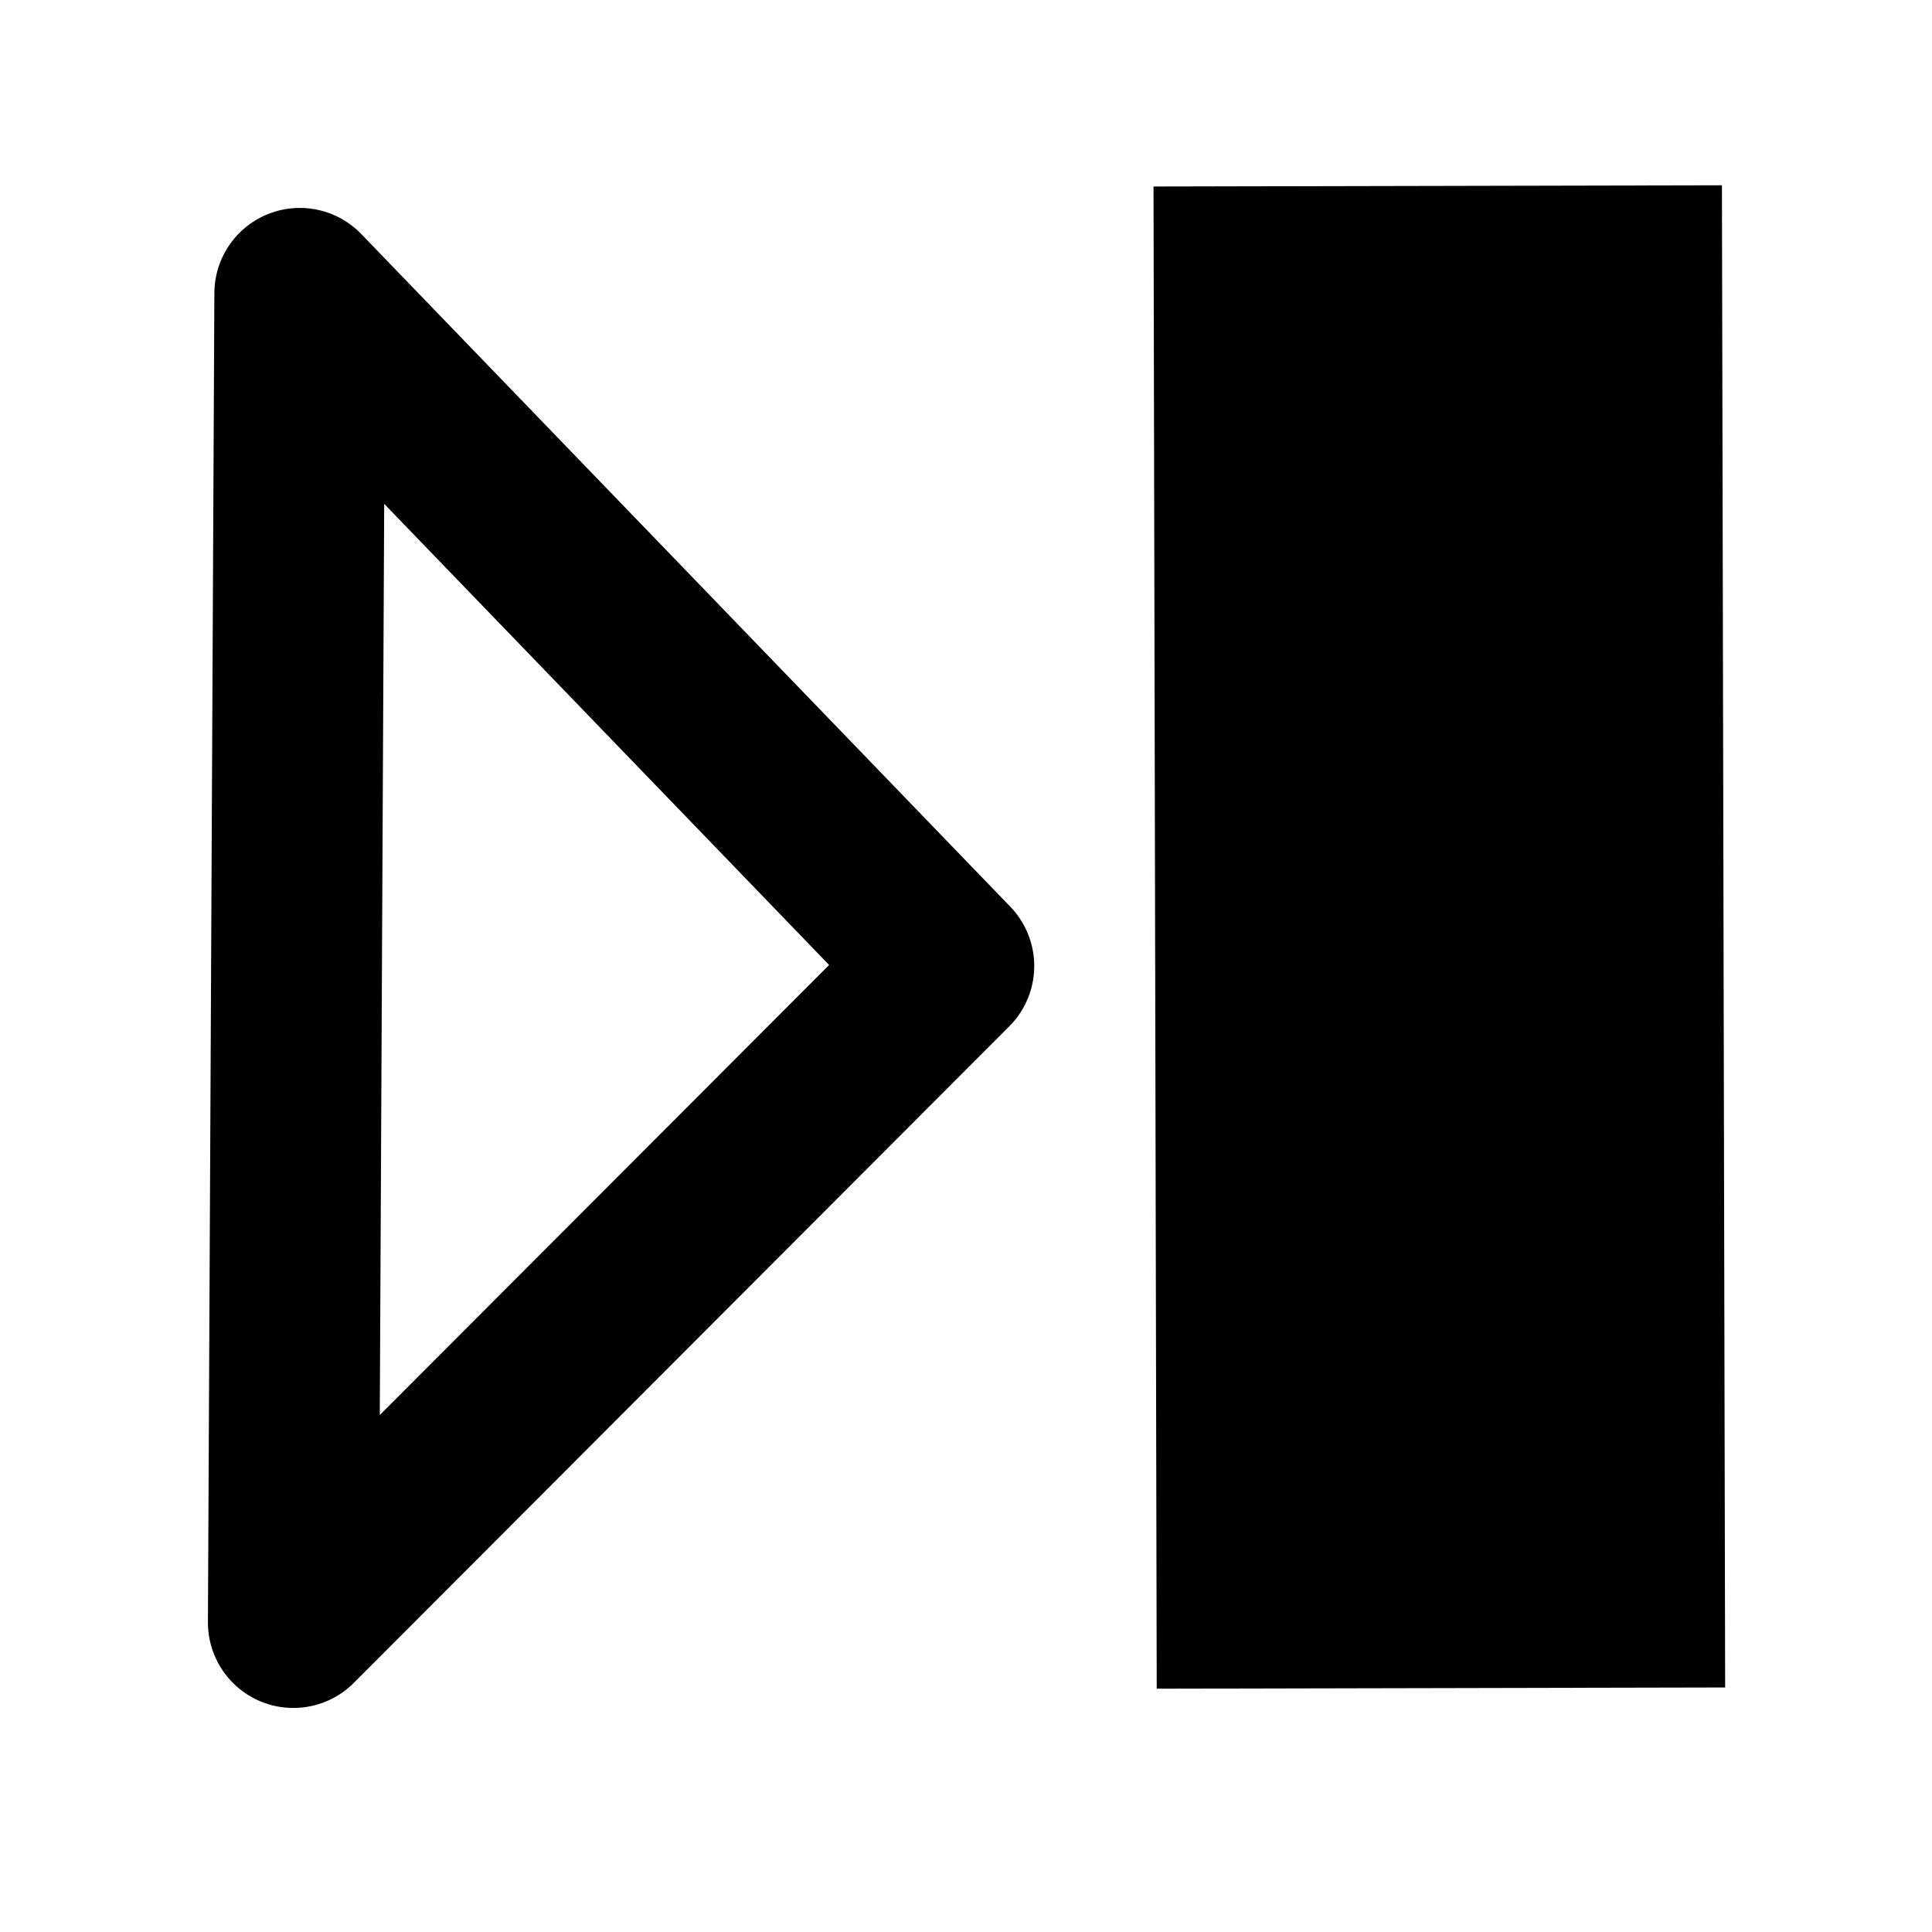
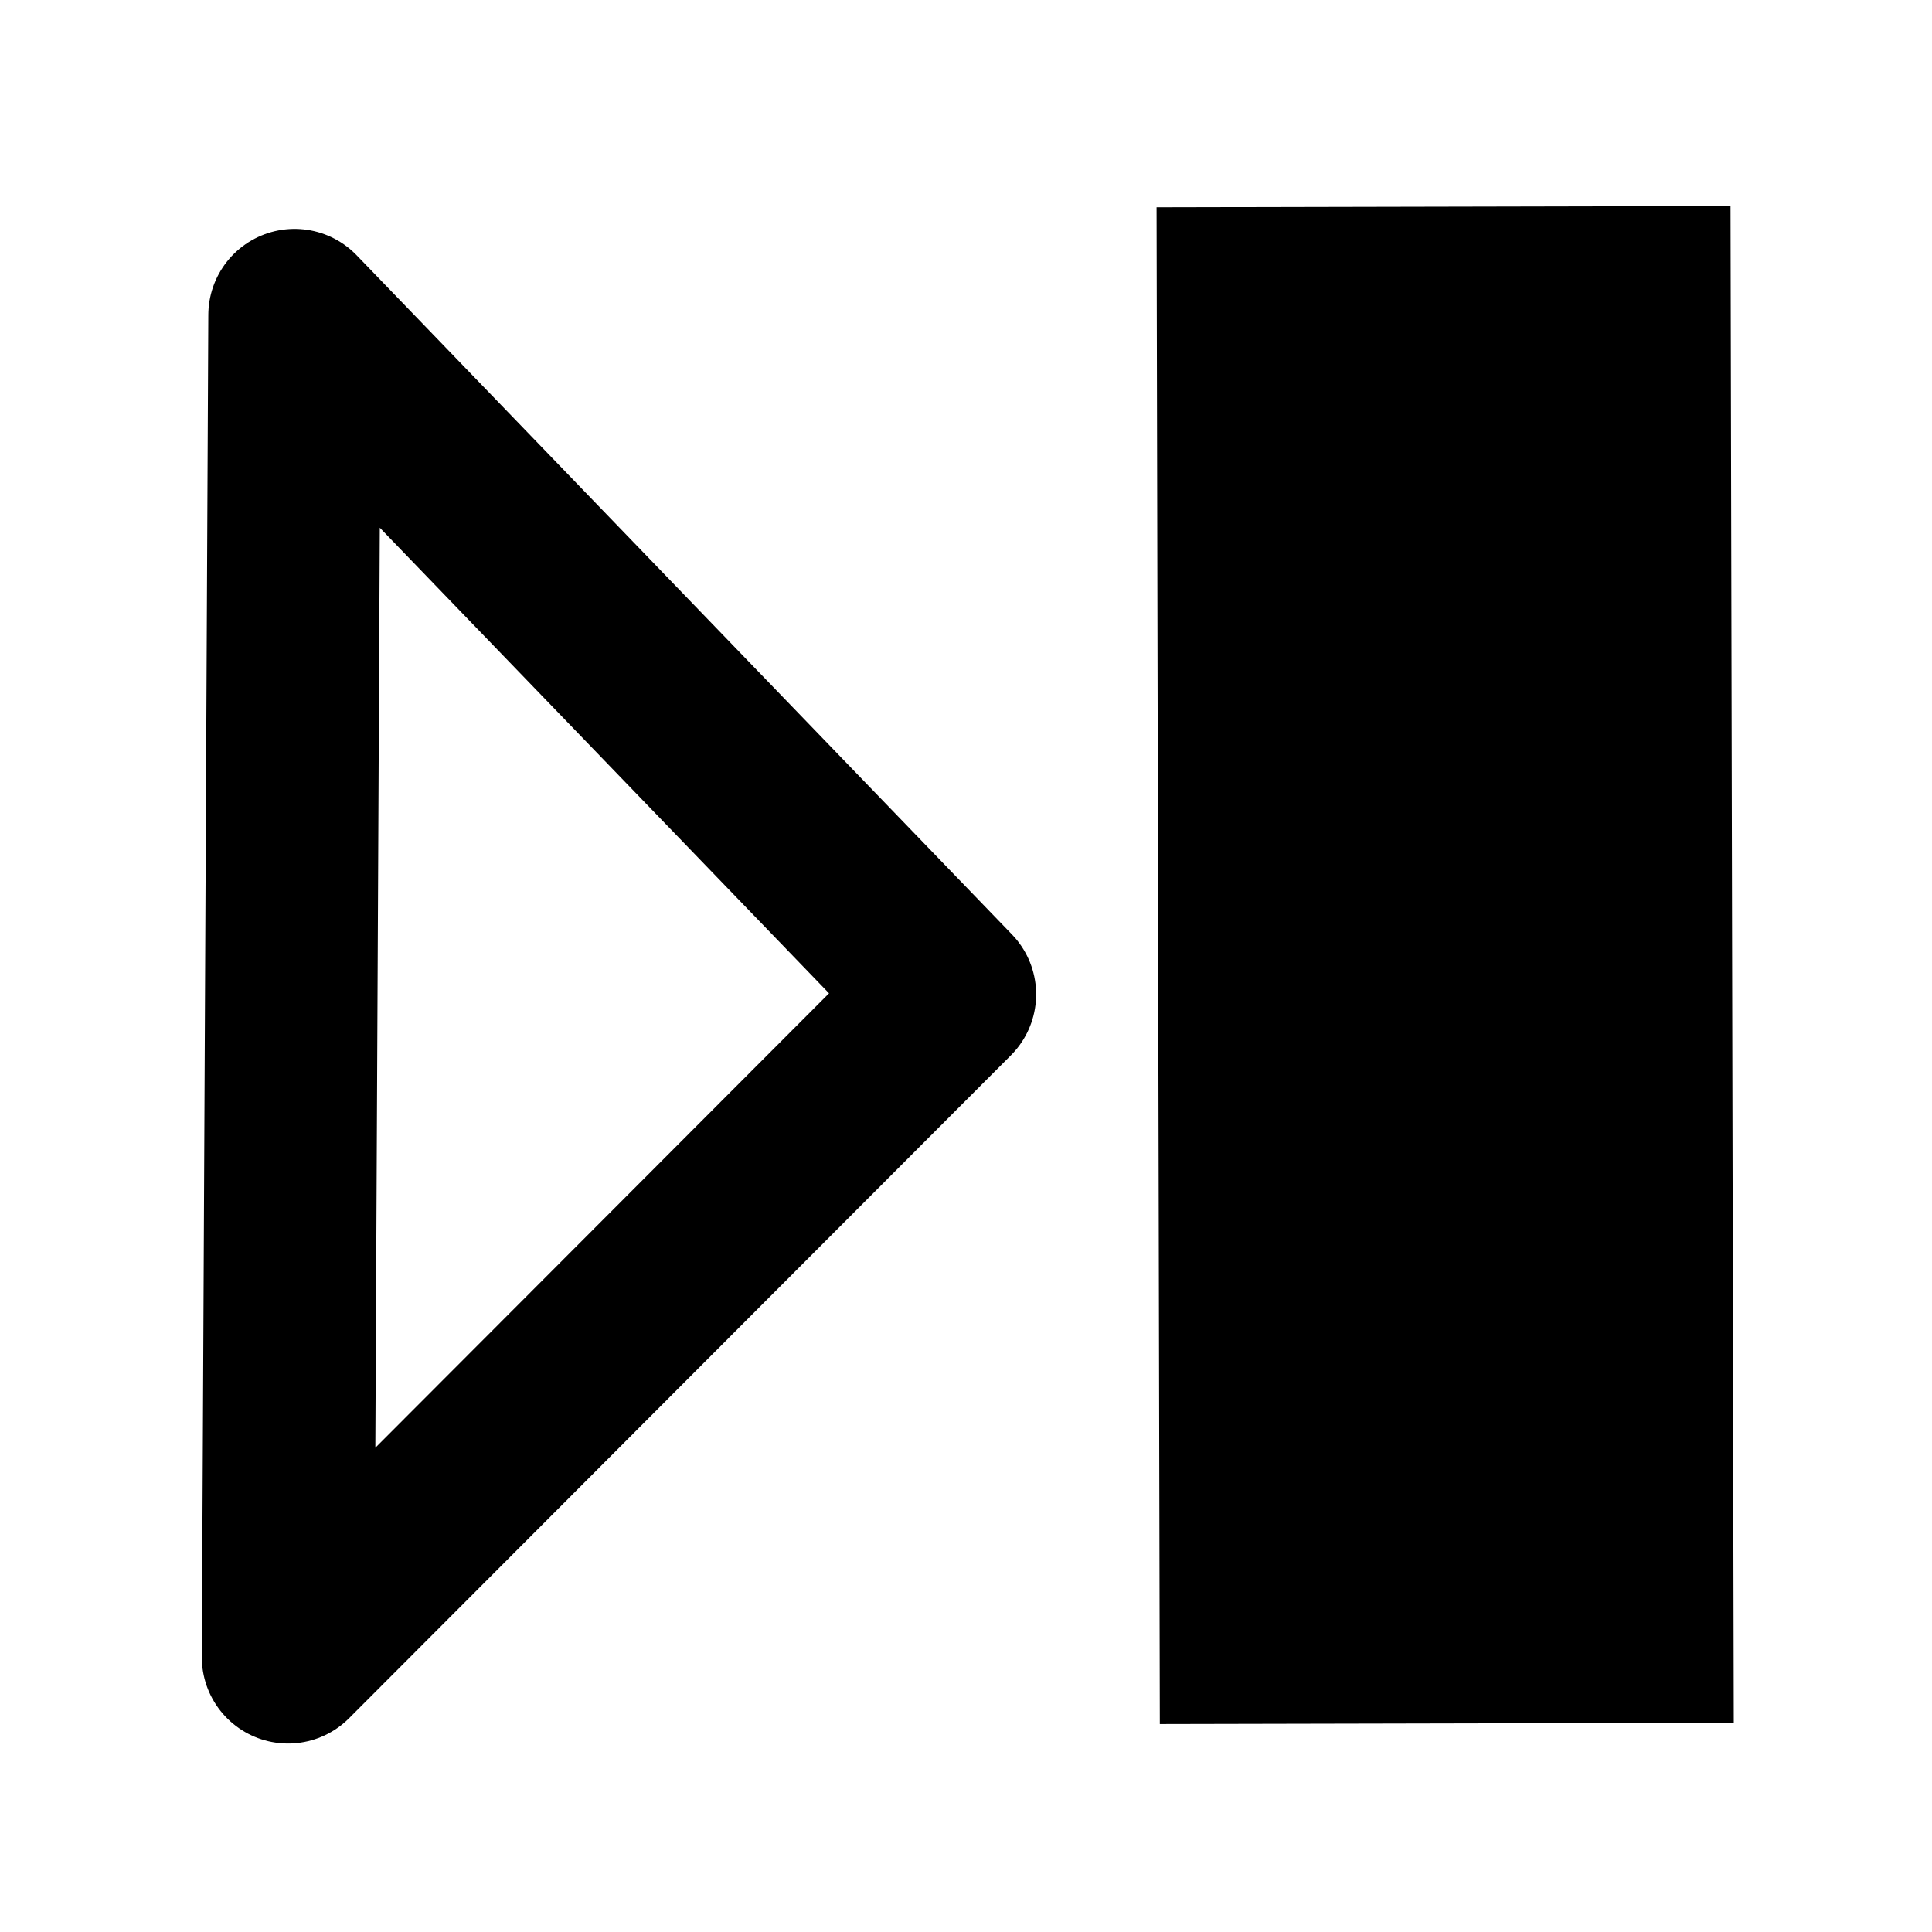
- <svg xmlns="http://www.w3.org/2000/svg" xmlns:ns1="http://xml.openoffice.org/svg/export" version="1.2" width="17.98mm" height="17.98mm" viewBox="0 0 1798 1798" preserveAspectRatio="xMidYMid" fill-rule="evenodd" stroke-width="28.222" stroke-linejoin="round" xml:space="preserve">
-   <defs class="ClipPathGroup">
+ <svg xmlns="http://www.w3.org/2000/svg" xmlns:ns1="http://xml.openoffice.org/svg/export" version="1.2" width="64mm" height="64mm" viewBox="0 0 6400 6400" preserveAspectRatio="xMidYMid" fill-rule="evenodd" stroke-width="28.222" stroke-linejoin="round" xml:space="preserve" id="svg17">
+   <defs class="ClipPathGroup" id="defs2">
    <clipPath id="presentation_clip_path" clipPathUnits="userSpaceOnUse">
-       <rect x="0" y="0" width="1798" height="1798" />
+       <rect x="0" y="0" width="1798" height="1798" id="rect1" />
    </clipPath>
    <clipPath id="presentation_clip_path_shrink" clipPathUnits="userSpaceOnUse">
-       <rect x="1" y="1" width="1795" height="1795" />
+       <rect x="1" y="1" width="1795" height="1795" id="rect2" />
    </clipPath>
  </defs>
-   <defs class="TextShapeIndex">
-     <g ns1:slide="id1" ns1:id-list="id3 id4" />
+   <defs class="TextShapeIndex" id="defs3">
+     <g ns1:slide="id1" ns1:id-list="id3 id4" id="g2" />
  </defs>
-   <defs class="EmbeddedBulletChars">
-     <g id="bullet-char-template-57356" transform="scale(0.0004882812,-0.0004882812)">
-       <path d="M 580,1141 L 1163,571 580,0 -4,571 580,1141 Z" />
+   <defs class="EmbeddedBulletChars" id="defs12">
+     <g id="bullet-char-template-57356" transform="matrix(4.8828125e-4,0,0,-4.8828125e-4,0,0)">
+       <path d="M 580,1141 1163,571 580,0 -4,571 Z" id="path3" />
    </g>
-     <g id="bullet-char-template-57354" transform="scale(0.0004882812,-0.0004882812)">
-       <path d="M 8,1128 L 1137,1128 1137,0 8,0 8,1128 Z" />
+     <g id="bullet-char-template-57354" transform="matrix(4.8828125e-4,0,0,-4.8828125e-4,0,0)">
+       <path d="M 8,1128 H 1137 V 0 H 8 Z" id="path4" />
    </g>
-     <g id="bullet-char-template-10146" transform="scale(0.0004882812,-0.0004882812)">
-       <path d="M 174,0 L 602,739 174,1481 1456,739 174,0 Z M 1358,739 L 309,1346 659,739 1358,739 Z" />
+     <g id="bullet-char-template-10146" transform="matrix(4.8828125e-4,0,0,-4.8828125e-4,0,0)">
+       <path d="M 174,0 602,739 174,1481 1456,739 Z M 1358,739 309,1346 659,739 Z" id="path5" />
    </g>
-     <g id="bullet-char-template-10132" transform="scale(0.0004882812,-0.0004882812)">
-       <path d="M 2015,739 L 1276,0 717,0 1260,543 174,543 174,936 1260,936 717,1481 1274,1481 2015,739 Z" />
+     <g id="bullet-char-template-10132" transform="matrix(4.8828125e-4,0,0,-4.8828125e-4,0,0)">
+       <path d="M 2015,739 1276,0 H 717 l 543,543 H 174 v 393 h 1086 l -543,545 h 557 z" id="path6" />
    </g>
-     <g id="bullet-char-template-10007" transform="scale(0.0004882812,-0.0004882812)">
-       <path d="M 0,-2 C -7,14 -16,27 -25,37 L 356,567 C 262,823 215,952 215,954 215,979 228,992 255,992 264,992 276,990 289,987 310,991 331,999 354,1012 L 381,999 492,748 772,1049 836,1024 860,1049 C 881,1039 901,1025 922,1006 886,937 835,863 770,784 769,783 710,716 594,584 L 774,223 C 774,196 753,168 711,139 L 727,119 C 717,90 699,76 672,76 641,76 570,178 457,381 L 164,-76 C 142,-110 111,-127 72,-127 30,-127 9,-110 8,-76 1,-67 -2,-52 -2,-32 -2,-23 -1,-13 0,-2 Z" />
+     <g id="bullet-char-template-10007" transform="matrix(4.8828125e-4,0,0,-4.8828125e-4,0,0)">
+       <path d="m 0,-2 c -7,16 -16,29 -25,39 l 381,530 c -94,256 -141,385 -141,387 0,25 13,38 40,38 9,0 21,-2 34,-5 21,4 42,12 65,25 l 27,-13 111,-251 280,301 64,-25 24,25 c 21,-10 41,-24 62,-43 C 886,937 835,863 770,784 769,783 710,716 594,584 L 774,223 c 0,-27 -21,-55 -63,-84 l 16,-20 C 717,90 699,76 672,76 641,76 570,178 457,381 L 164,-76 c -22,-34 -53,-51 -92,-51 -42,0 -63,17 -64,51 -7,9 -10,24 -10,44 0,9 1,19 2,30 z" id="path7" />
    </g>
-     <g id="bullet-char-template-10004" transform="scale(0.0004882812,-0.0004882812)">
-       <path d="M 285,-33 C 182,-33 111,30 74,156 52,228 41,333 41,471 41,549 55,616 82,672 116,743 169,778 240,778 293,778 328,747 346,684 L 369,508 C 377,444 397,411 428,410 L 1163,1116 C 1174,1127 1196,1133 1229,1133 1271,1133 1292,1118 1292,1087 L 1292,965 C 1292,929 1282,901 1262,881 L 442,47 C 390,-6 338,-33 285,-33 Z" />
+     <g id="bullet-char-template-10004" transform="matrix(4.8828125e-4,0,0,-4.8828125e-4,0,0)">
+       <path d="M 285,-33 C 182,-33 111,30 74,156 52,228 41,333 41,471 c 0,78 14,145 41,201 34,71 87,106 158,106 53,0 88,-31 106,-94 l 23,-176 c 8,-64 28,-97 59,-98 l 735,706 c 11,11 33,17 66,17 42,0 63,-15 63,-46 V 965 c 0,-36 -10,-64 -30,-84 L 442,47 C 390,-6 338,-33 285,-33 Z" id="path8" />
    </g>
-     <g id="bullet-char-template-9679" transform="scale(0.0004882812,-0.0004882812)">
-       <path d="M 813,0 C 632,0 489,54 383,161 276,268 223,411 223,592 223,773 276,916 383,1023 489,1130 632,1184 813,1184 992,1184 1136,1130 1245,1023 1353,916 1407,772 1407,592 1407,412 1353,268 1245,161 1136,54 992,0 813,0 Z" />
+     <g id="bullet-char-template-9679" transform="matrix(4.8828125e-4,0,0,-4.8828125e-4,0,0)">
+       <path d="M 813,0 C 632,0 489,54 383,161 276,268 223,411 223,592 c 0,181 53,324 160,431 106,107 249,161 430,161 179,0 323,-54 432,-161 108,-107 162,-251 162,-431 0,-180 -54,-324 -162,-431 C 1136,54 992,0 813,0 Z" id="path9" />
    </g>
-     <g id="bullet-char-template-8226" transform="scale(0.0004882812,-0.0004882812)">
-       <path d="M 346,457 C 273,457 209,483 155,535 101,586 74,649 74,723 74,796 101,859 155,911 209,963 273,989 346,989 419,989 480,963 531,910 582,859 608,796 608,723 608,648 583,586 532,535 482,483 420,457 346,457 Z" />
+     <g id="bullet-char-template-8226" transform="matrix(4.8828125e-4,0,0,-4.8828125e-4,0,0)">
+       <path d="m 346,457 c -73,0 -137,26 -191,78 -54,51 -81,114 -81,188 0,73 27,136 81,188 54,52 118,78 191,78 73,0 134,-26 185,-79 51,-51 77,-114 77,-187 0,-75 -25,-137 -76,-188 -50,-52 -112,-78 -186,-78 z" id="path10" />
    </g>
-     <g id="bullet-char-template-8211" transform="scale(0.0004882812,-0.0004882812)">
-       <path d="M -4,459 L 1135,459 1135,606 -4,606 -4,459 Z" />
+     <g id="bullet-char-template-8211" transform="matrix(4.8828125e-4,0,0,-4.8828125e-4,0,0)">
+       <path d="M -4,459 H 1135 V 606 H -4 Z" id="path11" />
    </g>
-     <g id="bullet-char-template-61548" transform="scale(0.0004882812,-0.0004882812)">
-       <path d="M 173,740 C 173,903 231,1043 346,1159 462,1274 601,1332 765,1332 928,1332 1067,1274 1183,1159 1299,1043 1357,903 1357,740 1357,577 1299,437 1183,322 1067,206 928,148 765,148 601,148 462,206 346,322 231,437 173,577 173,740 Z" />
+     <g id="bullet-char-template-61548" transform="matrix(4.8828125e-4,0,0,-4.8828125e-4,0,0)">
+       <path d="m 173,740 c 0,163 58,303 173,419 116,115 255,173 419,173 163,0 302,-58 418,-173 116,-116 174,-256 174,-419 0,-163 -58,-303 -174,-418 C 1067,206 928,148 765,148 601,148 462,206 346,322 231,437 173,577 173,740 Z" id="path12" />
    </g>
  </defs>
-   <g>
+   <g id="g12">
    <g id="id2" class="Master_Slide">
      <g id="bg-id2" class="Background" />
      <g id="bo-id2" class="BackgroundObjects" />
    </g>
  </g>
-   <g class="SlideGroup">
-     <g>
+   <g class="SlideGroup" id="g17" transform="matrix(3.59408,0,0,3.59408,-26.95247,62.80767)">
+     <g id="g16">
      <g id="container-id1">
        <g id="id1" class="Slide" clip-path="url(#presentation_clip_path)">
-           <g class="Page">
-             <g class="com.sun.star.drawing.PolyPolygonShape">
+           <g class="Page" id="g15">
+             <g class="com.sun.star.drawing.PolyPolygonShape" id="g13">
              <g id="id3">
-                 <rect class="BoundingBox" stroke="none" fill="none" x="193" y="193" width="771" height="1398" />
-                 <path fill="none" stroke="rgb(0,0,0)" stroke-width="159" stroke-linejoin="round" d="M 273,1510 L 279,273 883,899 273,1510 Z" />
+                 <rect class="BoundingBox" stroke="none" fill="none" x="193" y="193" width="771" height="1398" id="rect12" />
+                 <path fill="none" stroke="#000000" stroke-width="159" stroke-linejoin="round" d="M 273,1510 279,273 883,899 Z" id="path13" />
              </g>
            </g>
-             <g class="com.sun.star.drawing.LineShape">
+             <g class="com.sun.star.drawing.LineShape" id="g14">
              <g id="id4">
-                 <rect class="BoundingBox" stroke="none" fill="none" x="1073" y="172" width="534" height="1401" />
-                 <path fill="none" stroke="rgb(0,0,0)" stroke-width="529" stroke-linejoin="miter" d="M 1338,173 L 1341,1571" />
+                 <rect class="BoundingBox" stroke="none" fill="none" x="1073" y="172" width="534" height="1401" id="rect13" />
+                 <path fill="none" stroke="#000000" stroke-width="529" stroke-linejoin="miter" d="m 1338,173 3,1398" id="path14" />
              </g>
            </g>
          </g>
        </g>
      </g>
    </g>
  </g>
</svg>
